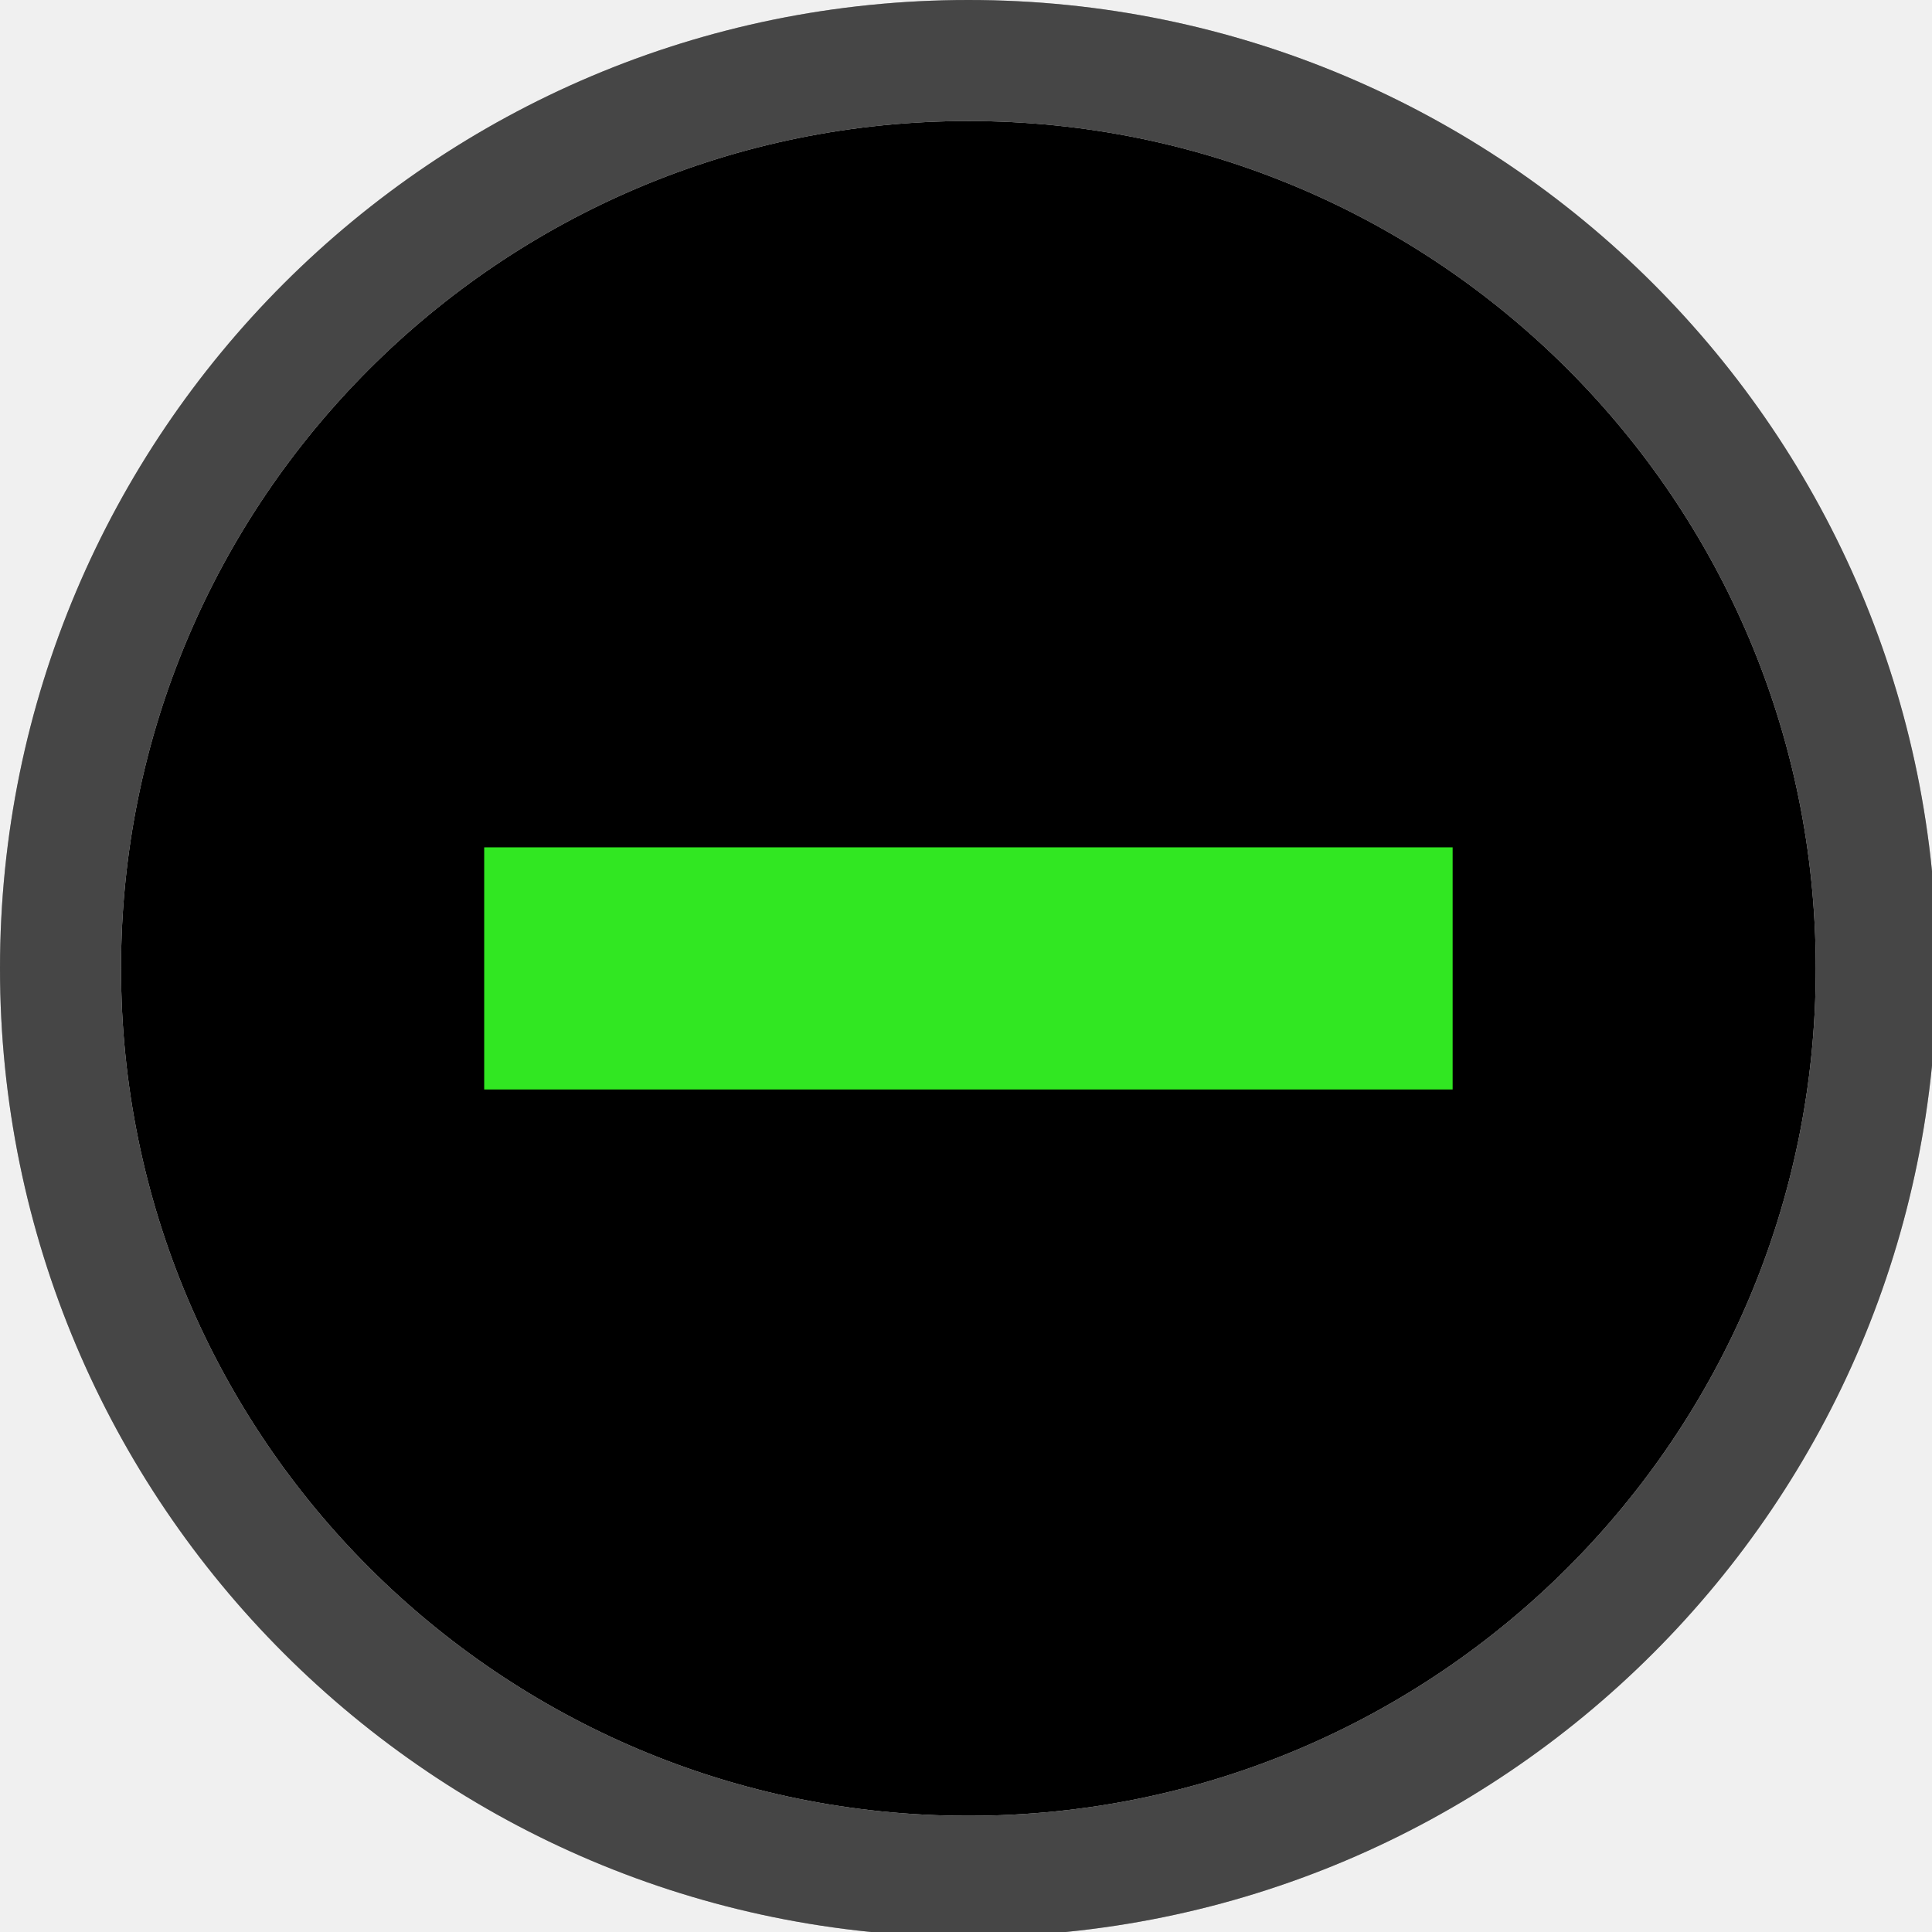
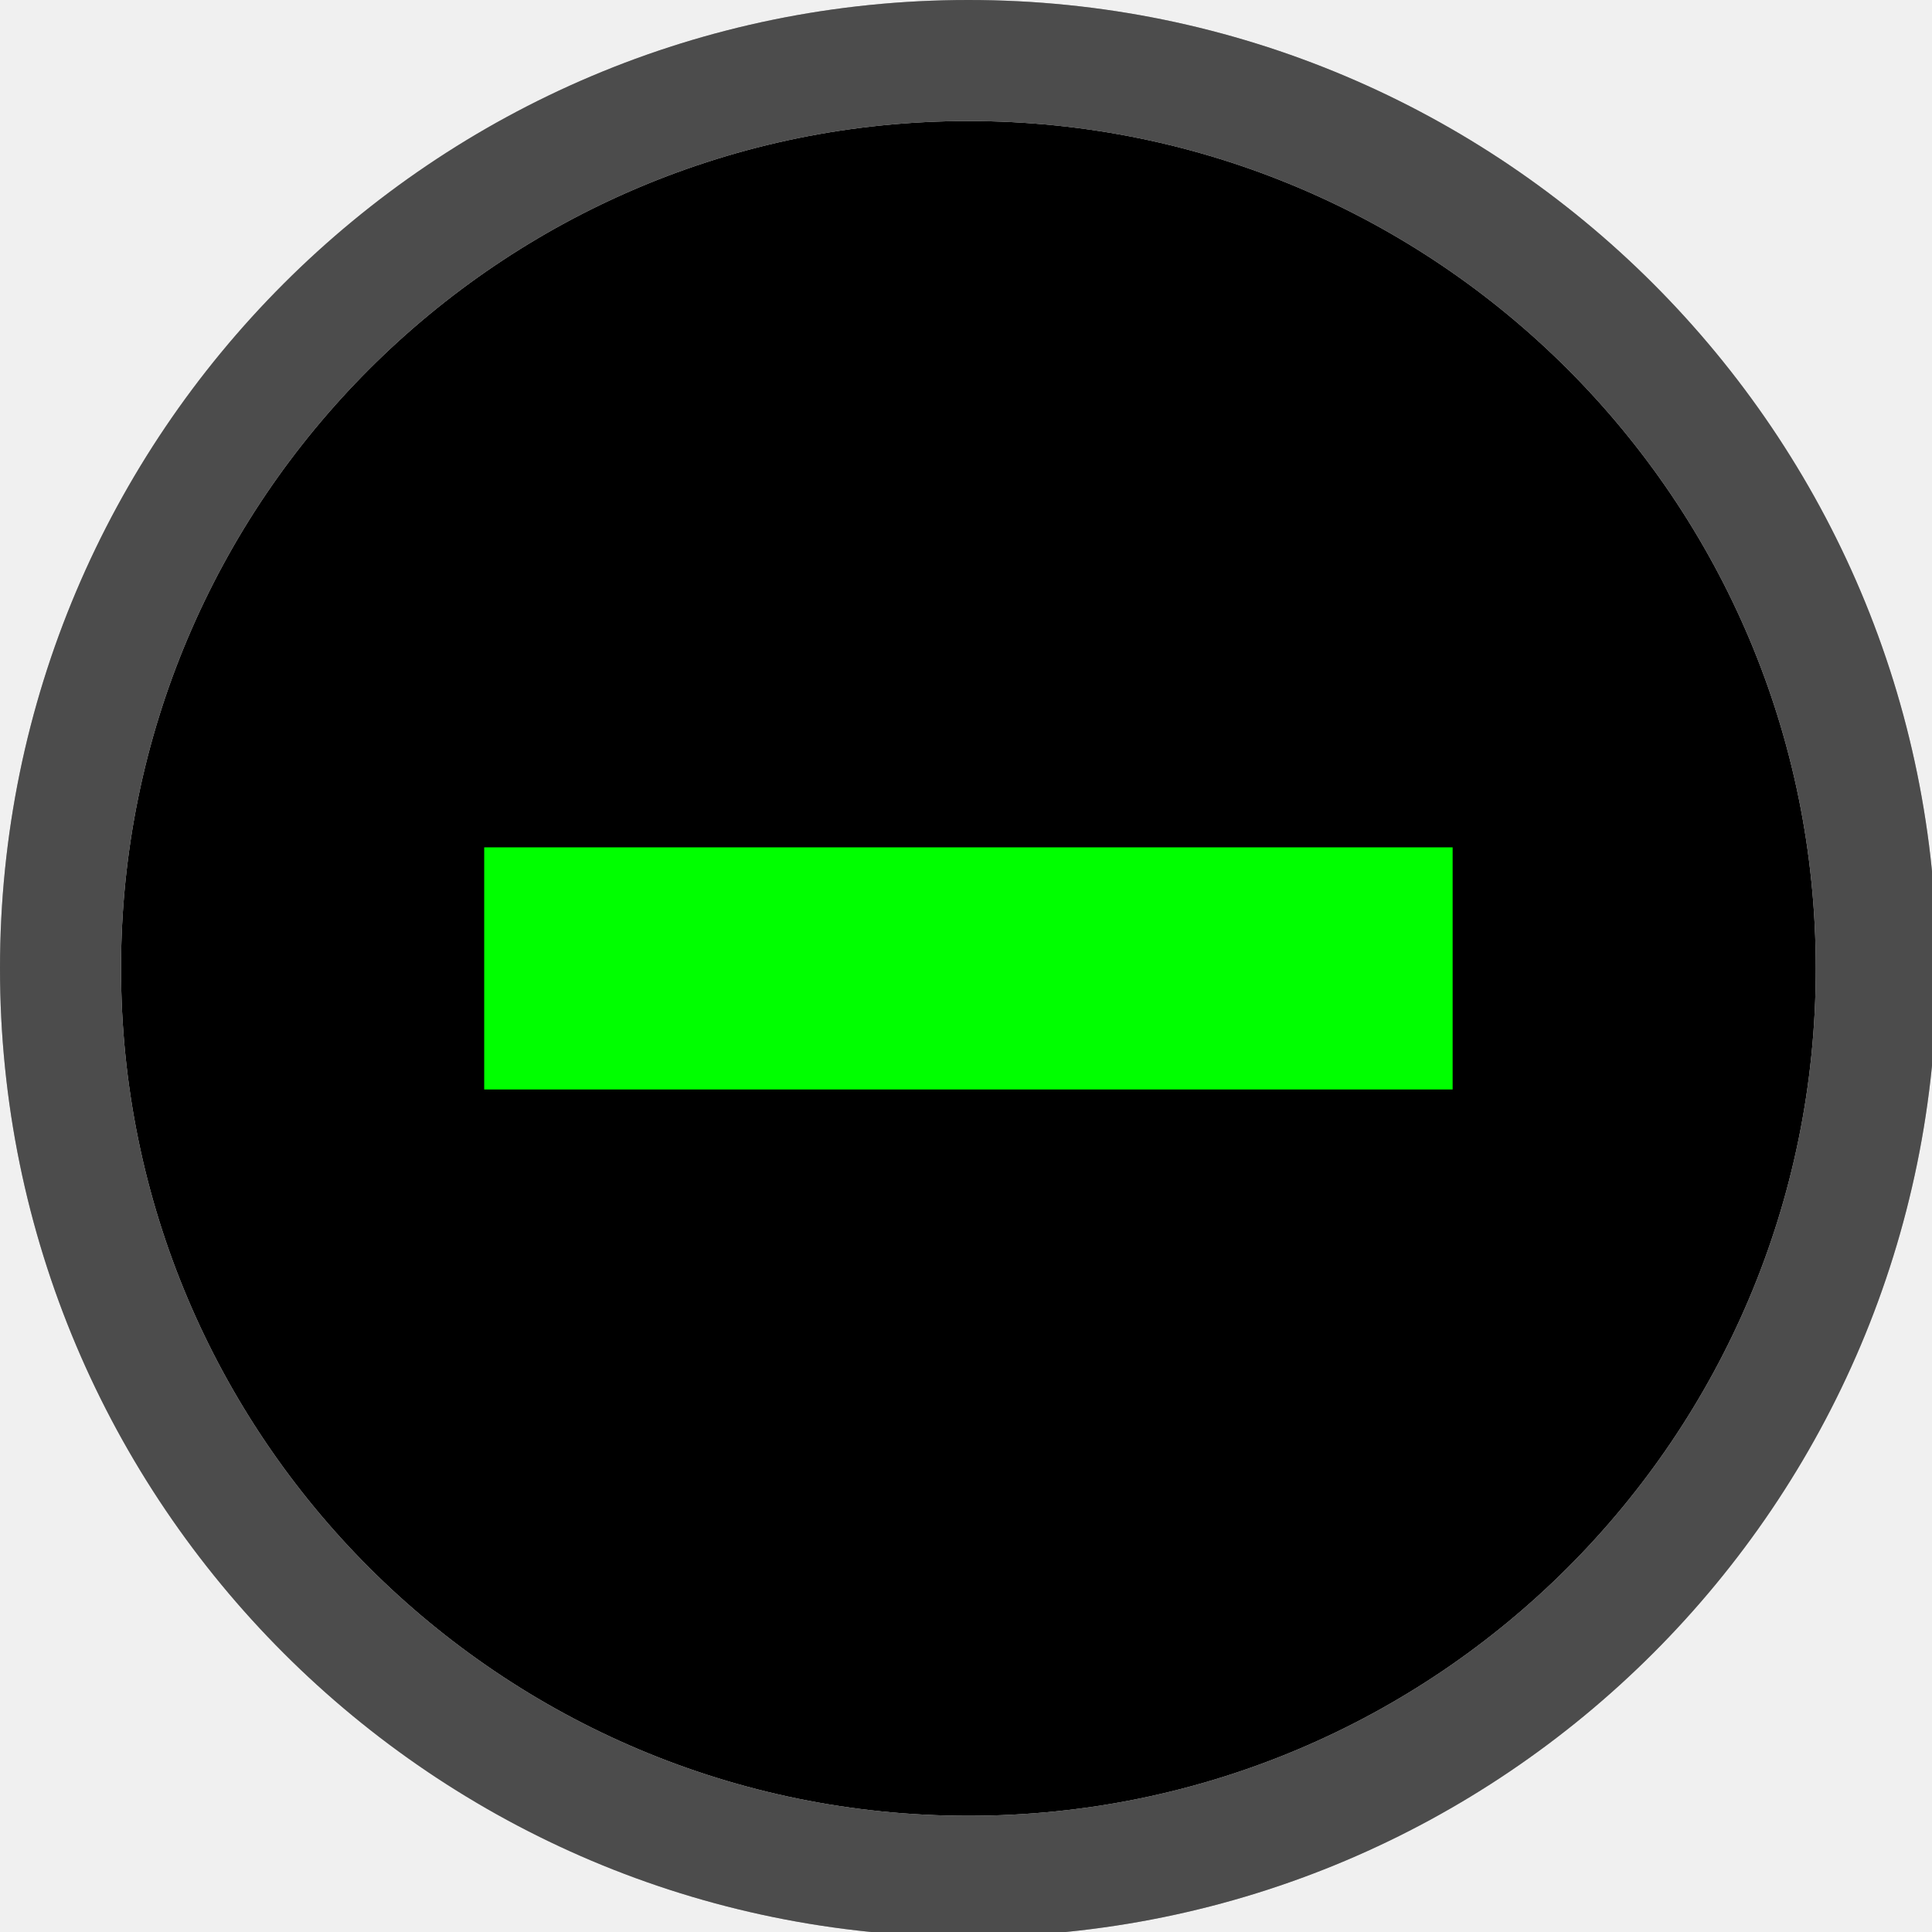
<svg xmlns="http://www.w3.org/2000/svg" width="133pt" height="133pt" viewBox="0 0 133 133" version="1.1">
  <g id="surface1">
    <path style=" stroke:none;fill-rule:nonzero;fill:#000000;fill-opacity:1;" d="M 125 66.668 C 125 98.895 98.895 125 66.668 125 C 34.441 125 8.332 98.895 8.332 66.668 C 8.332 34.441 34.441 8.332 66.668 8.332 C 98.895 8.332 125 34.441 125 66.668 Z M 125 66.668 " />
    <path style=" stroke:none;fill-rule:nonzero;fill:#000000;fill-opacity:1;" d="M 66.668 0 C 29.852 0 0 29.852 0 66.668 C 0 103.484 29.852 133.332 66.668 133.332 C 103.484 133.332 133.332 103.484 133.332 66.668 C 133.332 29.852 103.484 0 66.668 0 Z M 66.668 8.332 C 98.895 8.332 125 34.441 125 66.668 C 125 98.895 98.895 125 66.668 125 C 34.441 125 8.332 98.895 8.332 66.668 C 8.332 34.441 34.441 8.332 66.668 8.332 Z M 66.668 8.332 " />
-     <path style=" stroke:none;fill-rule:nonzero;fill:#e9ebeb;fill-opacity:0.30;" d="M 66.668 0 C 29.852 0 0 29.852 0 66.668 C 0 103.484 29.852 133.332 66.668 133.332 C 103.484 133.332 133.332 103.484 133.332 66.668 C 133.332 29.852 103.484 0 66.668 0 Z M 66.668 8.332 C 98.895 8.332 125 34.441 125 66.668 C 125 98.895 98.895 125 66.668 125 C 34.441 125 8.332 98.895 8.332 66.668 C 8.332 34.441 34.441 8.332 66.668 8.332 Z M 66.668 8.332 " />
-     <path style=" stroke:none;fill-rule:nonzero;fill:#31e722;fill-opacity:1;" d="M 33.332 58.332 L 100 58.332 L 100 75 L 33.332 75 Z M 33.332 58.332 " />
+     <path style=" stroke:none;fill-rule:nonzero;fill:#ffffff;fill-opacity:0.30;" d="M 66.668 0 C 29.852 0 0 29.852 0 66.668 C 0 103.484 29.852 133.332 66.668 133.332 C 103.484 133.332 133.332 103.484 133.332 66.668 C 133.332 29.852 103.484 0 66.668 0 Z M 66.668 8.332 C 98.895 8.332 125 34.441 125 66.668 C 125 98.895 98.895 125 66.668 125 C 34.441 125 8.332 98.895 8.332 66.668 C 8.332 34.441 34.441 8.332 66.668 8.332 Z M 66.668 8.332 " />
+     <path style=" stroke:none;fill-rule:nonzero;fill:#00ff00;fill-opacity:1;" d="M 33.332 58.332 L 100 58.332 L 100 75 L 33.332 75 Z M 33.332 58.332 " />
  </g>
</svg>
